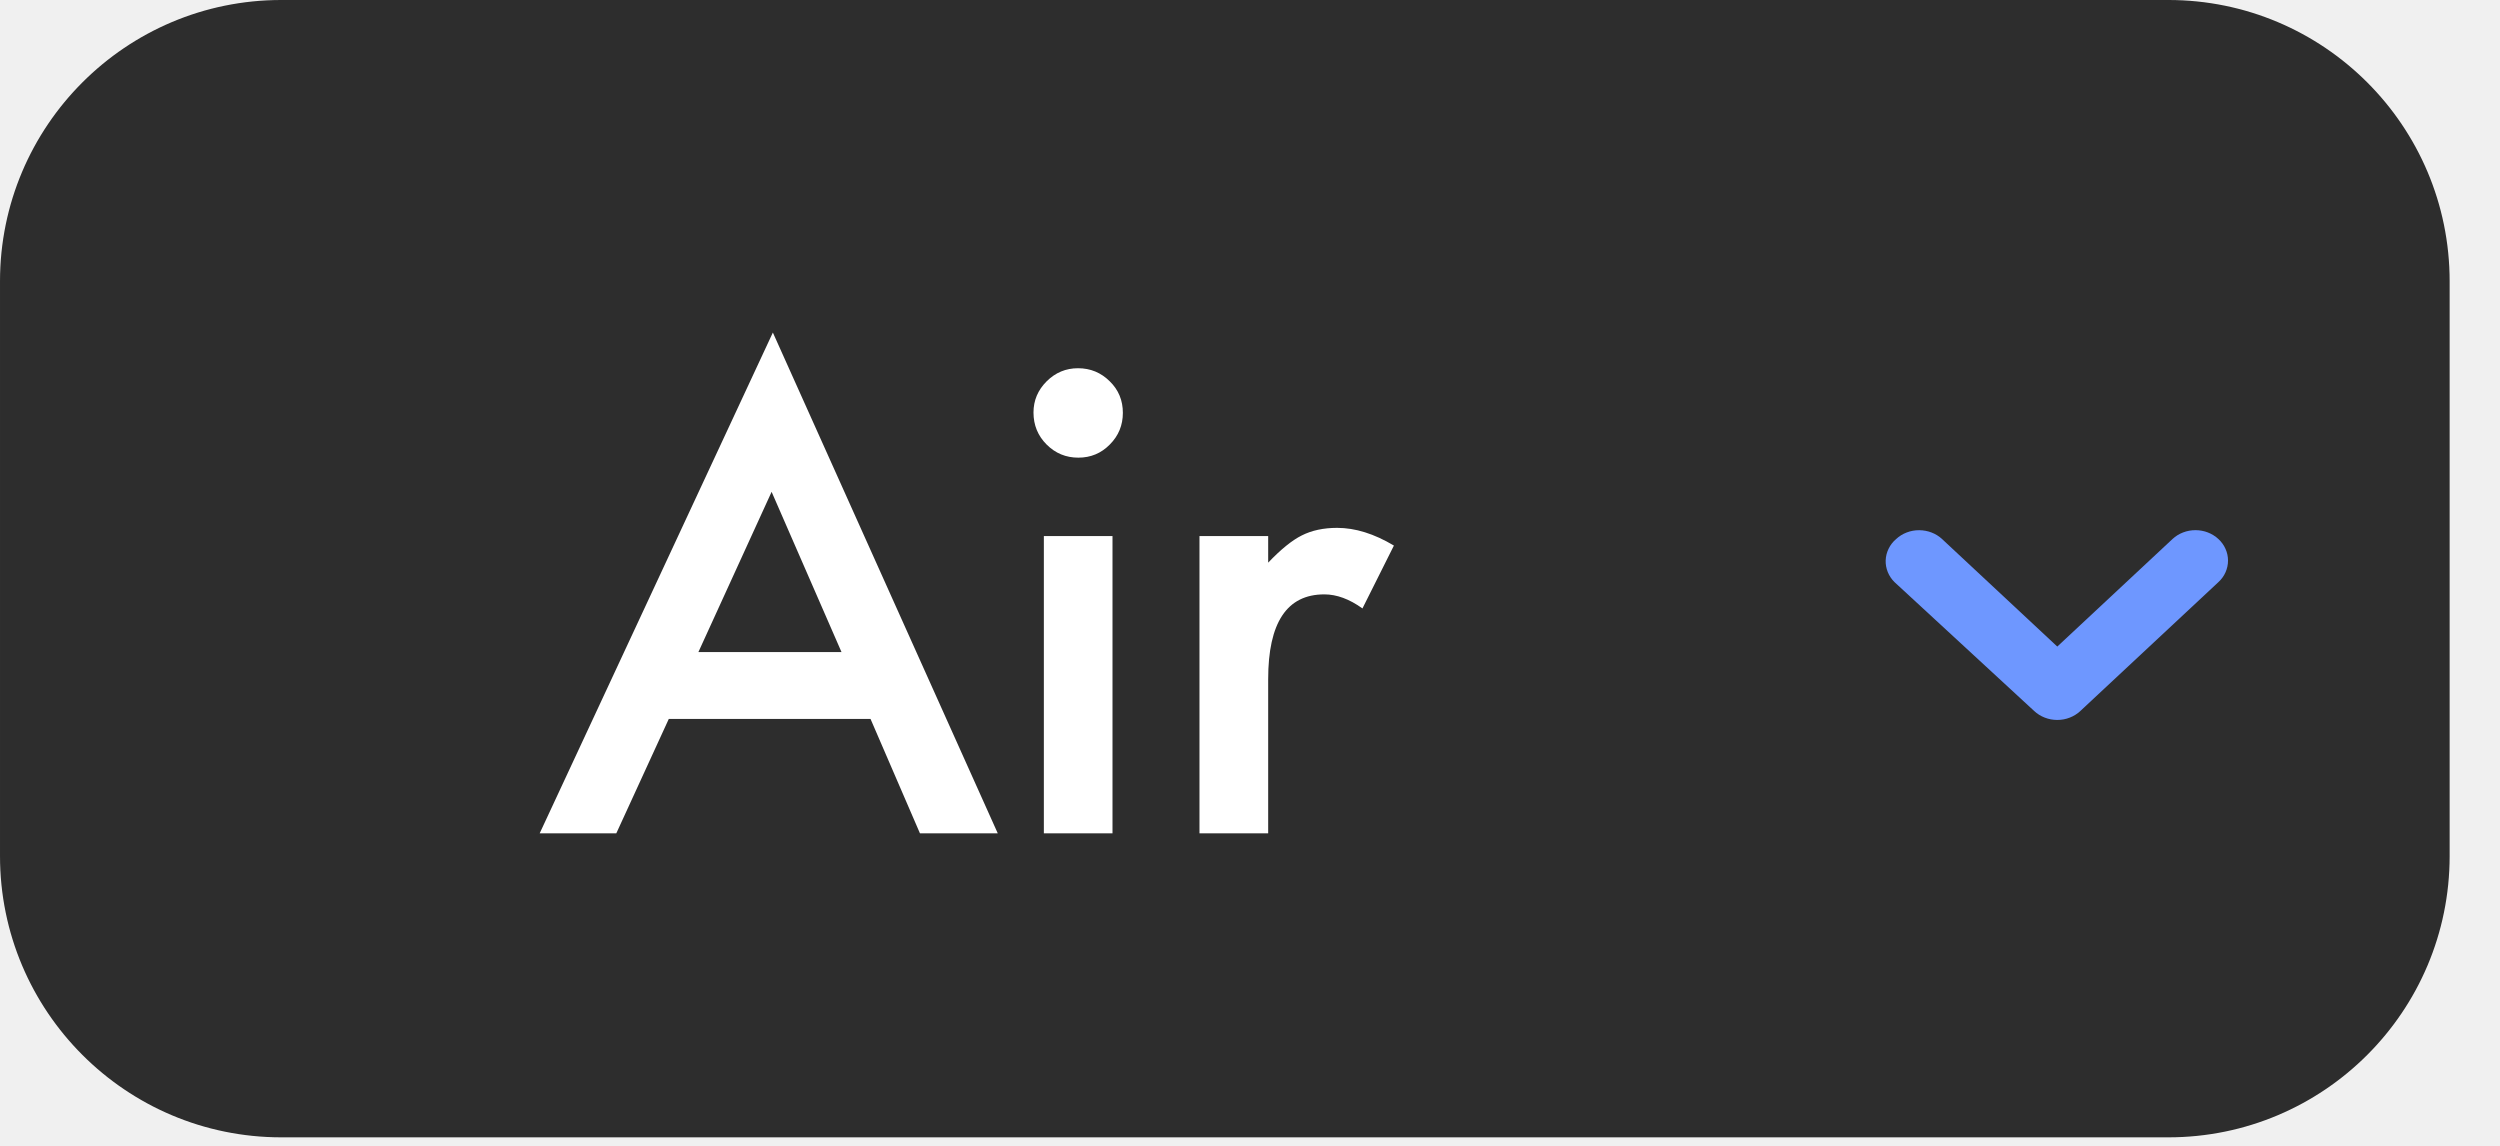
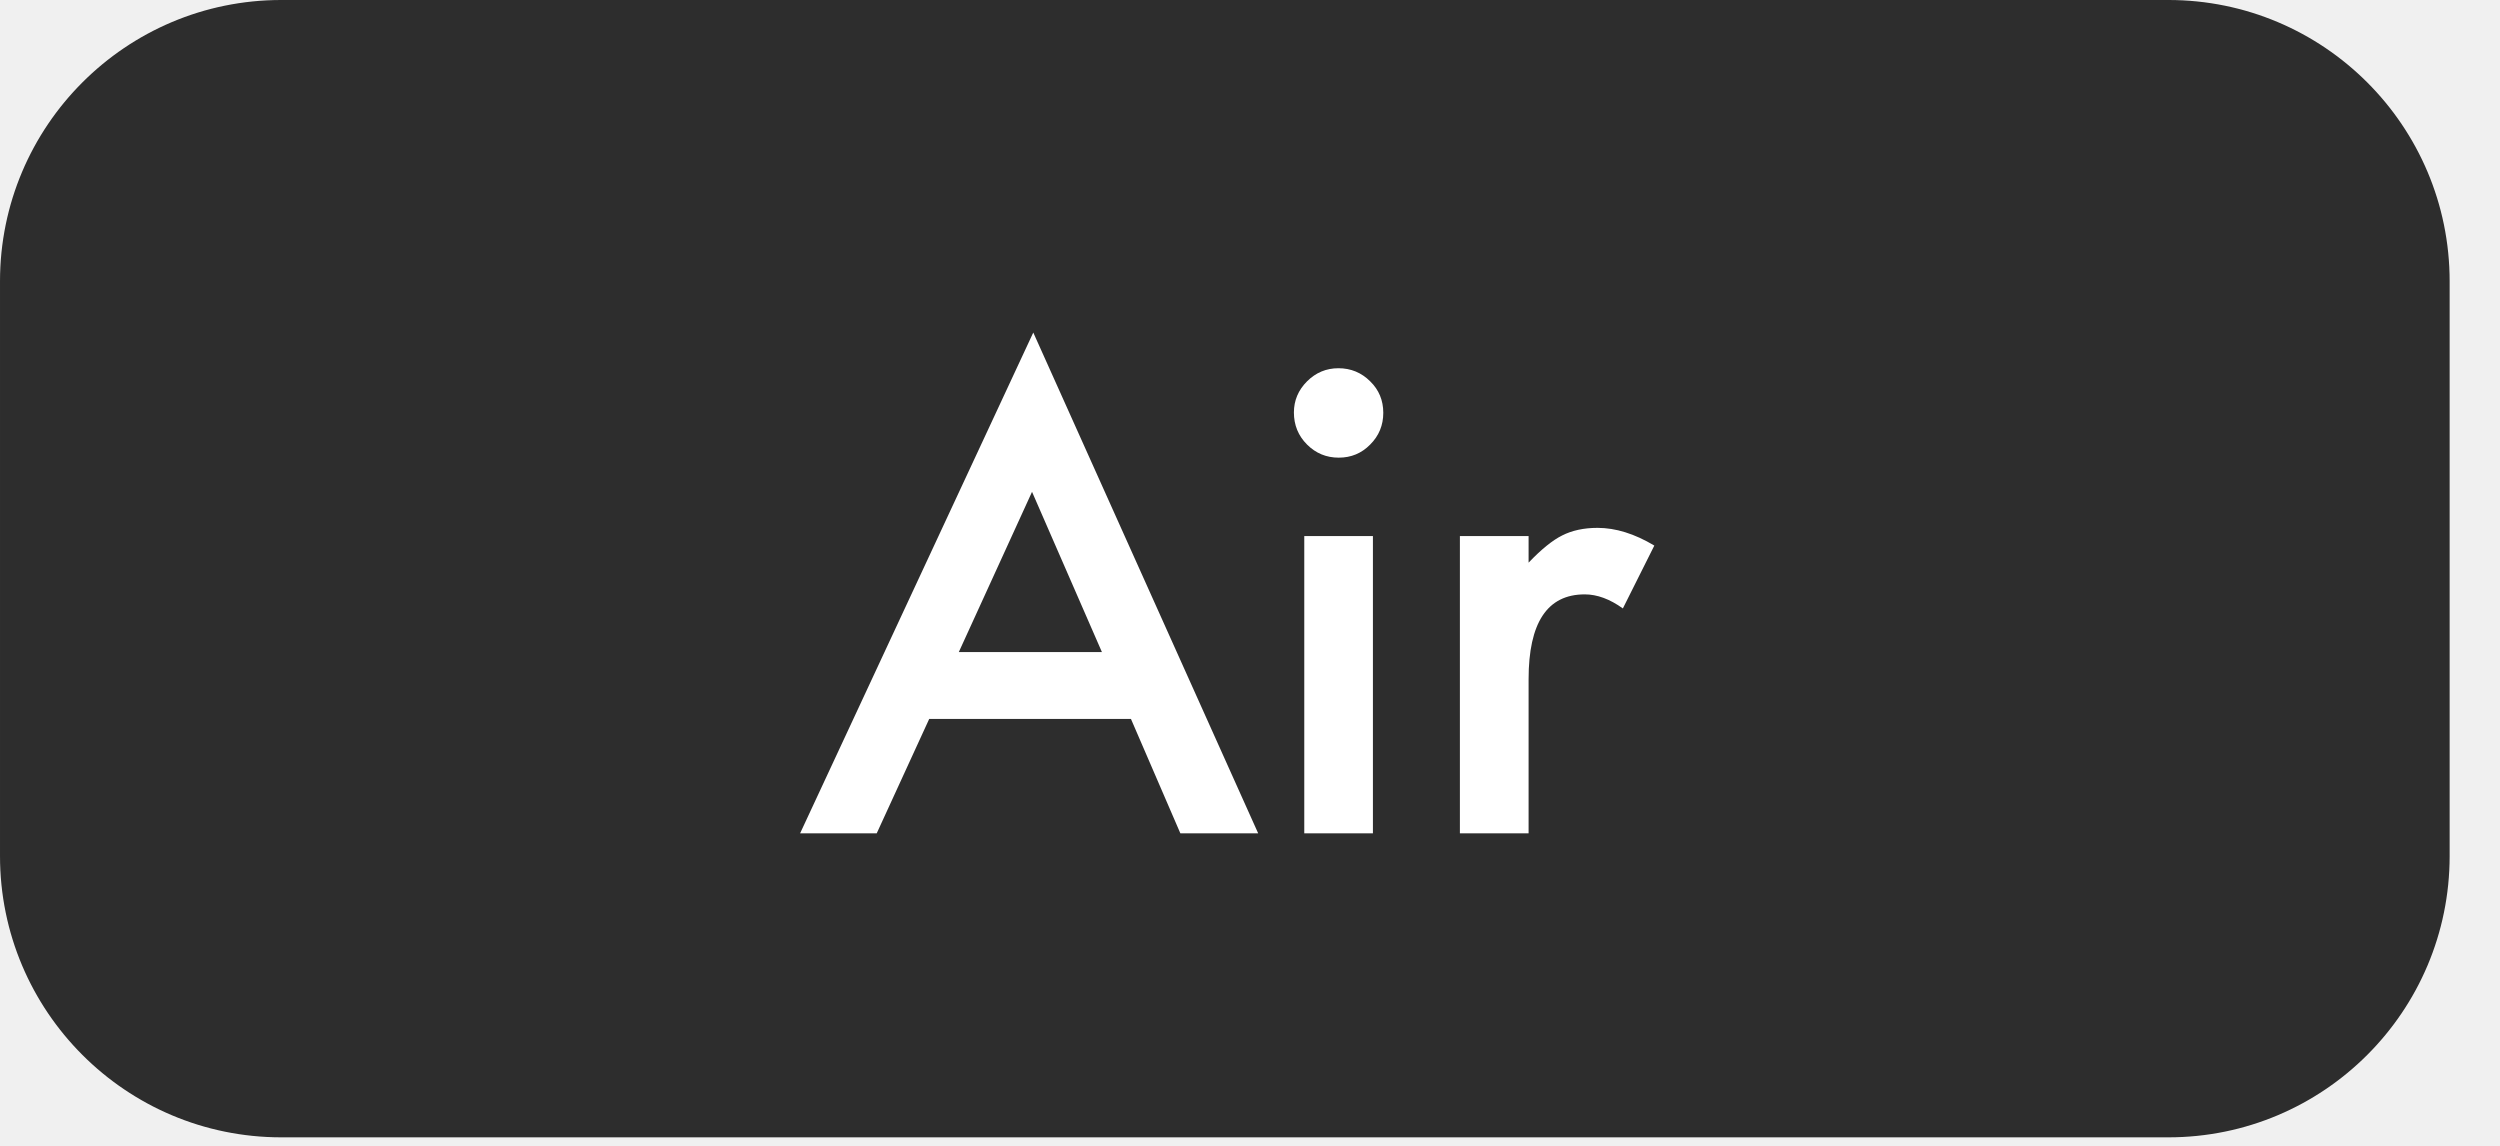
<svg xmlns="http://www.w3.org/2000/svg" width="48" height="22" viewBox="0 0 48 22" fill="none">
  <rect y="21.837" width="21.837" height="47.033" rx="5.402" transform="rotate(-90 0 21.8369)" fill="#2D2D2D" />
-   <path d="M16.714 13.803H12.841L11.833 16H10.362L14.839 6.385L19.157 16H17.663L16.714 13.803ZM16.157 12.52L14.815 9.443L13.409 12.52H16.157ZM21.36 10.293V16H20.042V10.293H21.36ZM19.843 7.92C19.843 7.689 19.927 7.49 20.095 7.322C20.263 7.154 20.464 7.07 20.698 7.07C20.936 7.07 21.14 7.154 21.308 7.322C21.476 7.486 21.559 7.688 21.559 7.926C21.559 8.164 21.476 8.367 21.308 8.535C21.143 8.703 20.942 8.787 20.704 8.787C20.466 8.787 20.263 8.703 20.095 8.535C19.927 8.367 19.843 8.162 19.843 7.92ZM23.03 10.293H24.349V10.803C24.591 10.549 24.805 10.375 24.993 10.281C25.184 10.184 25.411 10.135 25.673 10.135C26.02 10.135 26.384 10.248 26.763 10.475L26.159 11.682C25.909 11.502 25.665 11.412 25.427 11.412C24.708 11.412 24.349 11.955 24.349 13.041V16H23.03V10.293Z" fill="white" />
-   <path d="M36.375 11.177L39.056 13.651C39.114 13.705 39.183 13.749 39.259 13.778C39.336 13.808 39.417 13.823 39.5 13.823C39.582 13.823 39.664 13.808 39.74 13.778C39.816 13.749 39.885 13.705 39.943 13.651L42.593 11.177C42.652 11.123 42.699 11.059 42.73 10.988C42.762 10.916 42.778 10.84 42.778 10.763C42.778 10.686 42.762 10.61 42.73 10.539C42.699 10.468 42.652 10.403 42.593 10.349C42.476 10.24 42.318 10.179 42.153 10.179C41.988 10.179 41.829 10.24 41.712 10.349L39.5 12.414L37.287 10.349C37.171 10.241 37.014 10.181 36.85 10.18C36.767 10.179 36.686 10.194 36.61 10.223C36.534 10.252 36.464 10.295 36.406 10.349C36.345 10.401 36.296 10.464 36.262 10.534C36.227 10.604 36.208 10.68 36.205 10.757C36.202 10.834 36.216 10.911 36.245 10.983C36.274 11.055 36.318 11.121 36.375 11.177Z" fill="#6E97FF" />
+   <path d="M21.714 13.803H17.841L16.833 16H15.362L19.839 6.385L24.157 16H22.663L21.714 13.803ZM21.157 12.52L19.815 9.443L18.409 12.52H21.157ZM26.36 10.293V16H25.042V10.293H26.36ZM24.843 7.92C24.843 7.689 24.927 7.49 25.095 7.322C25.263 7.154 25.464 7.07 25.698 7.07C25.936 7.07 26.14 7.154 26.308 7.322C26.476 7.486 26.559 7.688 26.559 7.926C26.559 8.164 26.476 8.367 26.308 8.535C26.143 8.703 25.942 8.787 25.704 8.787C25.466 8.787 25.263 8.703 25.095 8.535C24.927 8.367 24.843 8.162 24.843 7.92ZM28.03 10.293H29.349V10.803C29.591 10.549 29.805 10.375 29.993 10.281C30.184 10.184 30.411 10.135 30.673 10.135C31.02 10.135 31.384 10.248 31.763 10.475L31.159 11.682C30.909 11.502 30.665 11.412 30.427 11.412C29.708 11.412 29.349 11.955 29.349 13.041V16H28.03V10.293Z" fill="white" />
</svg>
